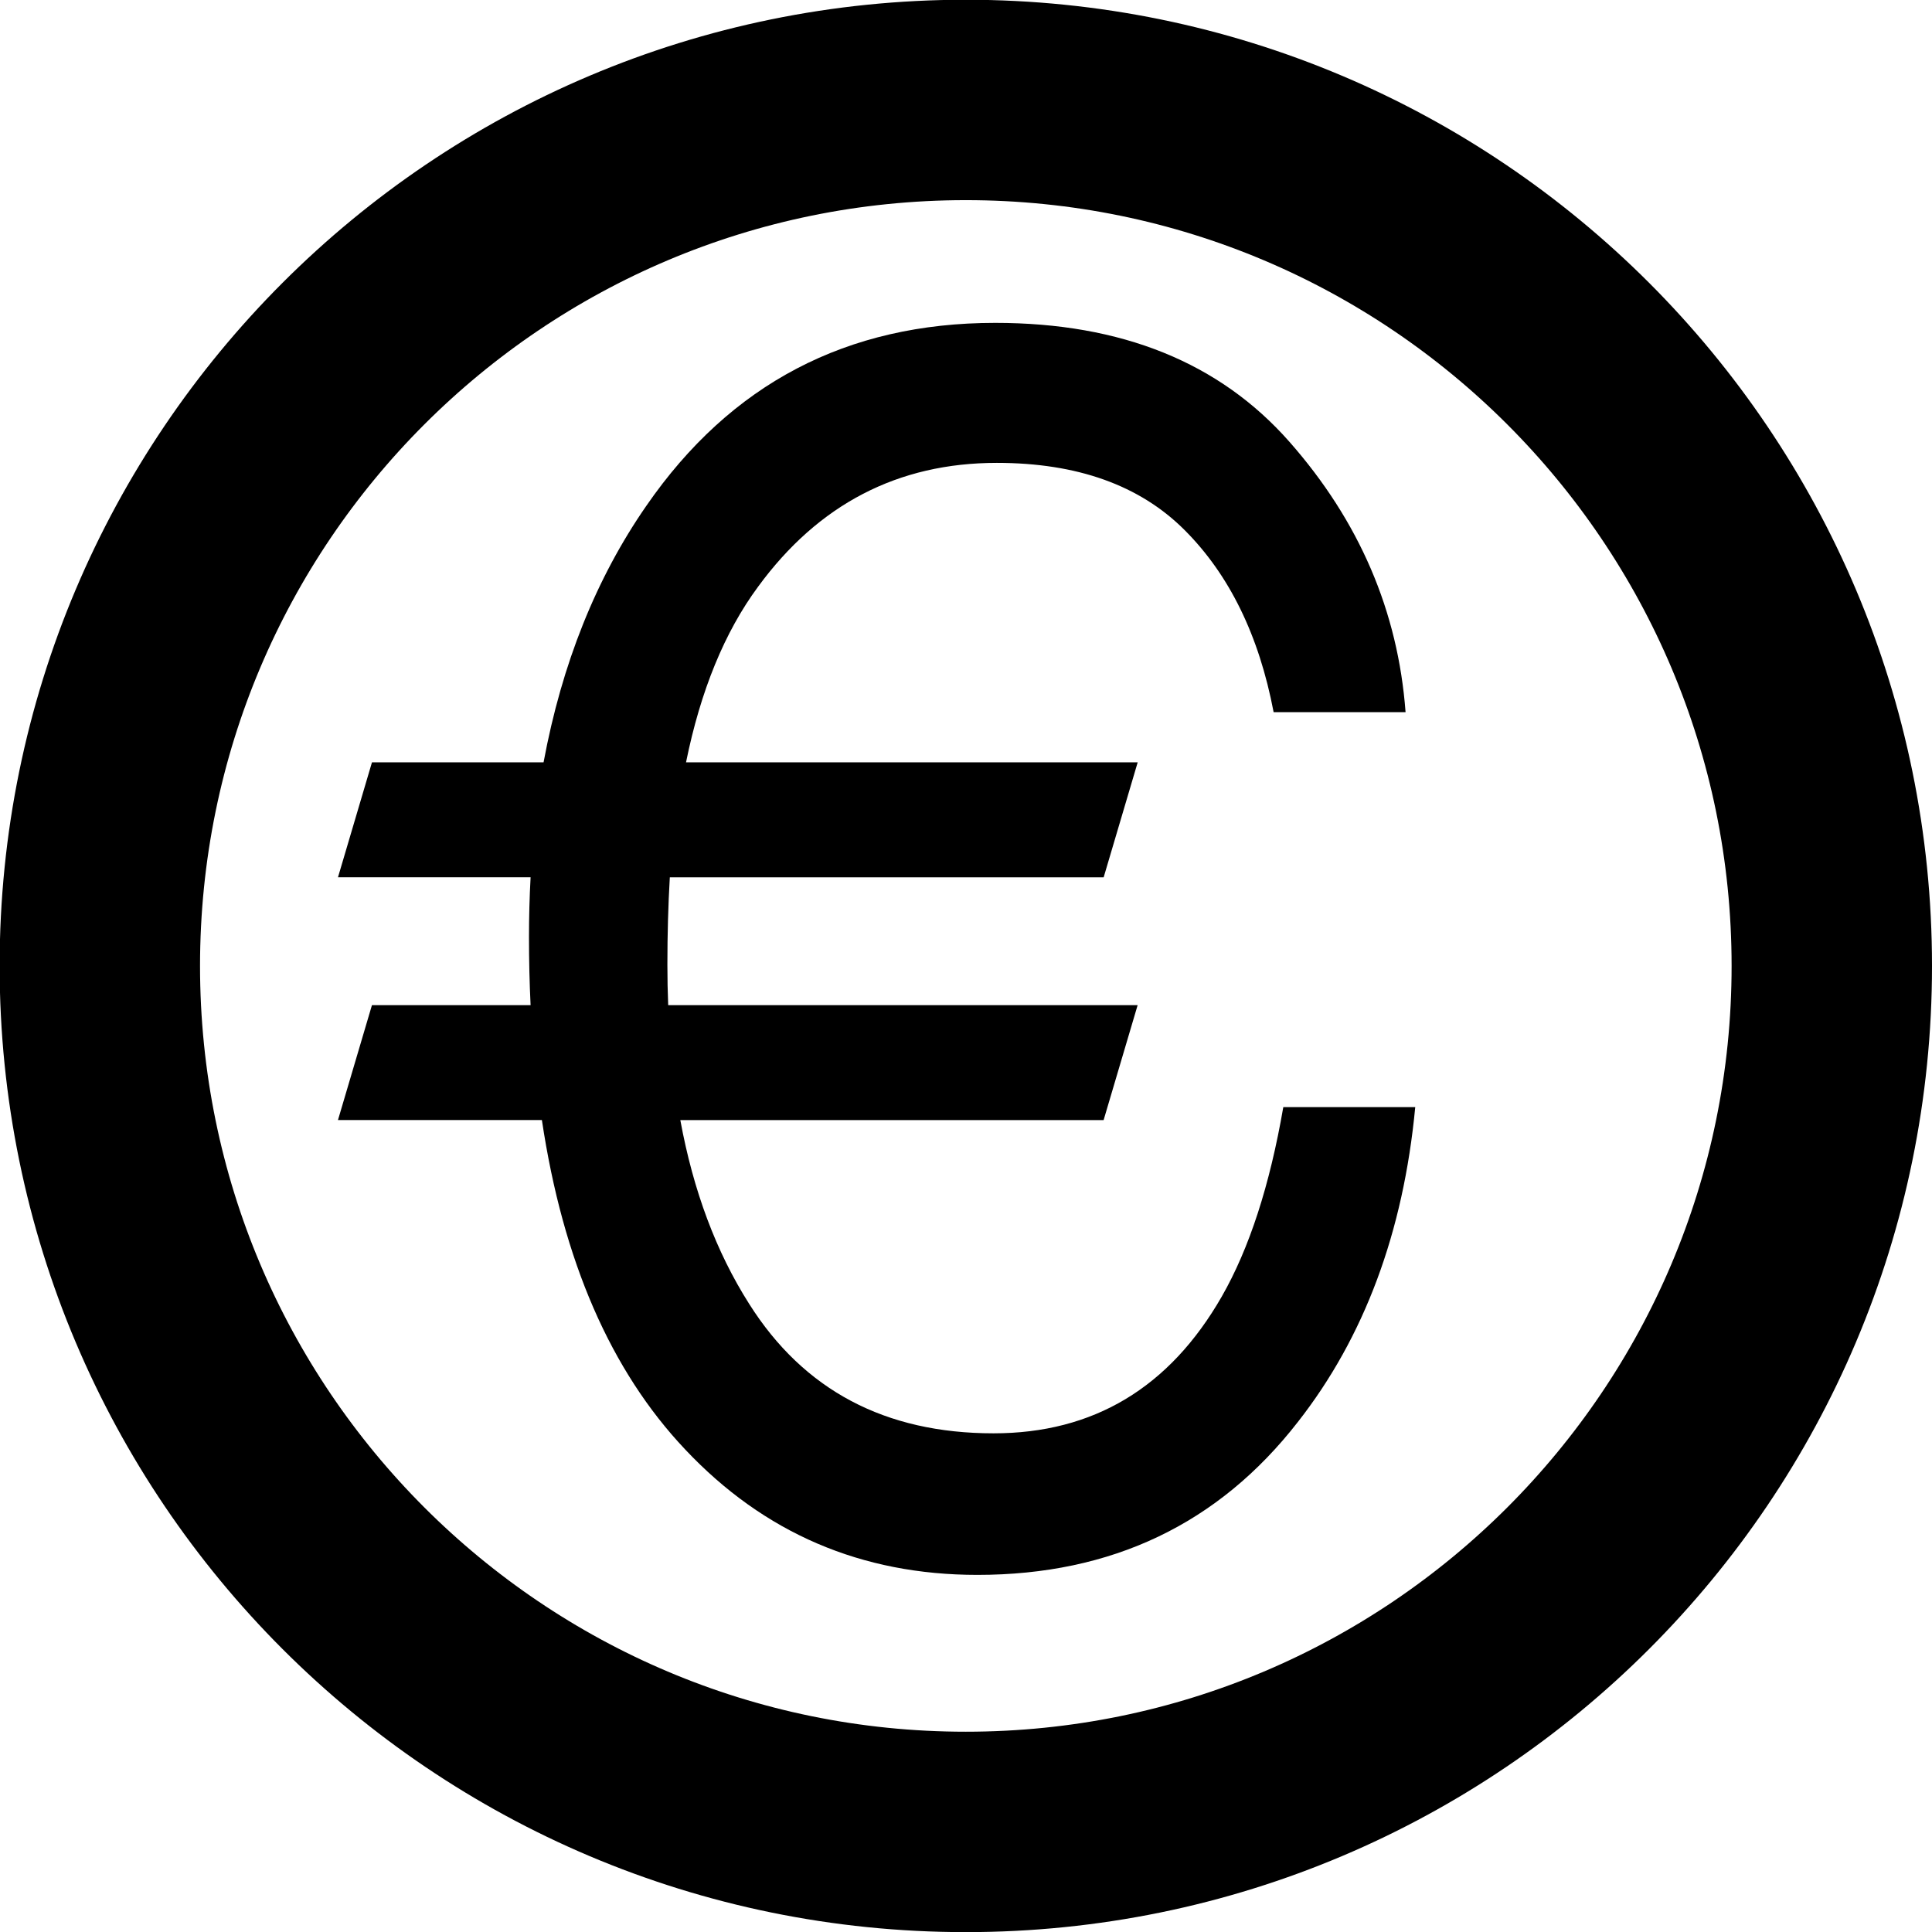
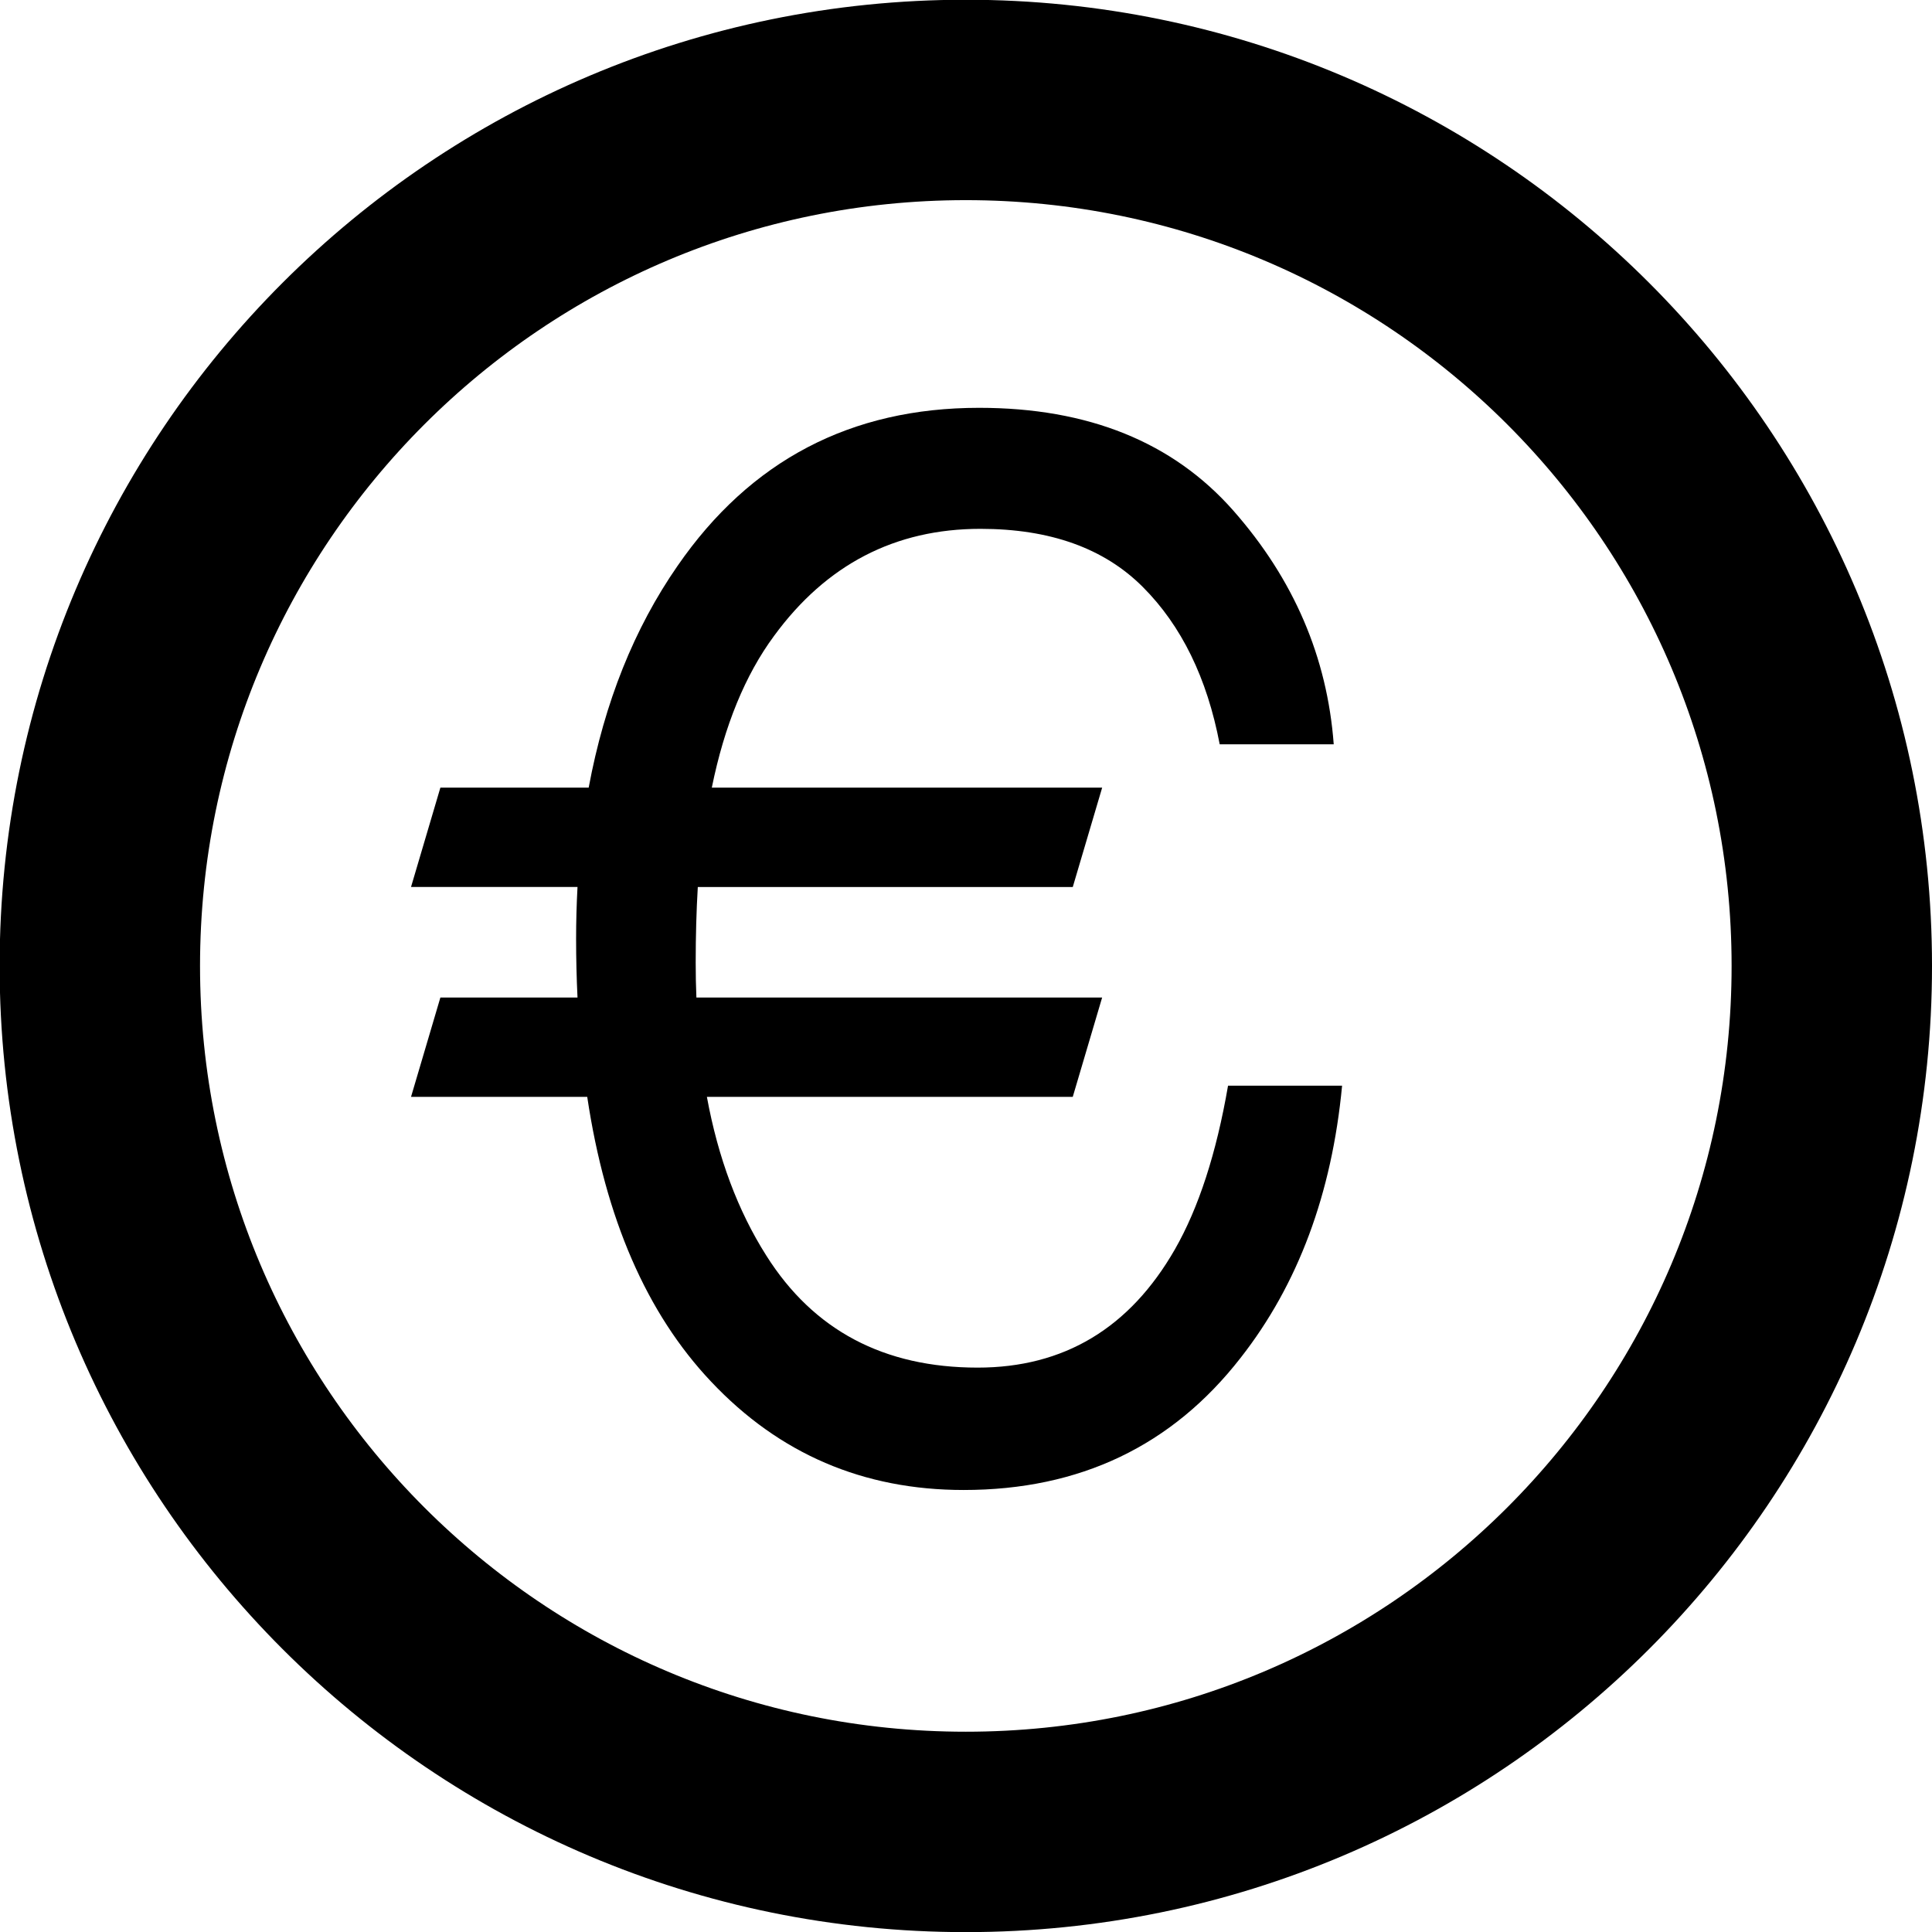
<svg xmlns="http://www.w3.org/2000/svg" version="1.0" id="Layer_1" x="0px" y="0px" width="77.125" height="77.125" viewBox="0 0 77.125 77.125" enable-background="new 0 0 86.04 100" xml:space="preserve">
  <defs id="defs7" />
-   <path d="m 13.491,44.714 1.357,-4.588 6.333,0 c -0.043,-0.884 -0.064,-1.788 -0.064,-2.715 0,-0.796 0.021,-1.594 0.064,-2.39 l -7.689,0 1.357,-4.589 6.85,0 c 0.733,-3.941 2.101,-7.355 4.104,-10.242 3.361,-4.868 8.002,-7.301 13.926,-7.301 5.04,0 8.955,1.582 11.745,4.748 2.79,3.167 4.335,6.765 4.636,10.793 l -5.267,0 c -0.582,-3.059 -1.766,-5.482 -3.554,-7.27 -1.787,-1.788 -4.286,-2.682 -7.496,-2.682 -3.942,0 -7.119,1.648 -9.531,4.944 -1.336,1.809 -2.295,4.146 -2.876,7.011 l 18.03,0 -1.358,4.589 -17.319,0 c -0.064,1.098 -0.097,2.261 -0.097,3.489 0,0.56 0.011,1.098 0.032,1.615 l 18.74,0 -1.358,4.588 -16.898,0 c 0.518,2.822 1.433,5.266 2.747,7.334 2.176,3.447 5.428,5.17 9.757,5.17 3.985,0 7.023,-1.82 9.111,-5.461 1.098,-1.918 1.917,-4.439 2.456,-7.561 l 5.267,0 c -0.473,4.997 -2.036,9.187 -4.685,12.568 -3.166,4.072 -7.432,6.105 -12.795,6.105 -4.631,0 -8.519,-1.668 -11.665,-5.008 -2.973,-3.144 -4.878,-7.529 -5.719,-13.15 l -8.142,0 z" id="path3" />
+   <path d="m 16.408,43.787 1.172,-3.966 5.474,0 c -0.037,-0.764 -0.056,-1.545 -0.056,-2.347 0,-0.688 0.019,-1.378 0.056,-2.066 l -6.646,0 1.172,-3.966 5.92,0 c 0.634,-3.406 1.816,-6.357 3.547,-8.852 2.905,-4.207 6.917,-6.31 12.037,-6.31 4.356,0 7.74,1.368 10.151,4.104 2.411,2.738 3.747,5.847 4.007,9.328 l -4.552,0 c -0.503,-2.644 -1.527,-4.738 -3.072,-6.283 -1.545,-1.546 -3.704,-2.318 -6.479,-2.318 -3.407,0 -6.153,1.425 -8.238,4.273 -1.155,1.564 -1.983,3.584 -2.486,6.059 l 15.583,0 -1.173,3.966 -14.969,0 c -0.056,0.949 -0.084,1.954 -0.084,3.016 0,0.484 0.009,0.949 0.028,1.396 l 16.197,0 -1.173,3.966 -14.605,0 c 0.448,2.439 1.239,4.552 2.374,6.339 1.881,2.98 4.692,4.469 8.433,4.469 3.444,0 6.07,-1.573 7.875,-4.72 0.949,-1.658 1.657,-3.836 2.122,-6.535 l 4.553,0 c -0.409,4.319 -1.76,7.94 -4.05,10.863 -2.737,3.519 -6.423,5.277 -11.059,5.277 -4.003,0 -7.363,-1.442 -10.082,-4.328 -2.569,-2.717 -4.216,-6.507 -4.943,-11.366 l -7.037,0 z" id="path3" />
  <path style="fill:none;stroke:#000000;stroke-width:8;stroke-miterlimit:4;stroke-opacity:1;stroke-dasharray:none" id="path11" d="m 46.094,12.716 a 34.57,34.57 0 1 1 -69.14,0 34.57,34.57 0 1 1 69.14,0 z" transform="translate(27.03125,25.84375)" />
</svg>
